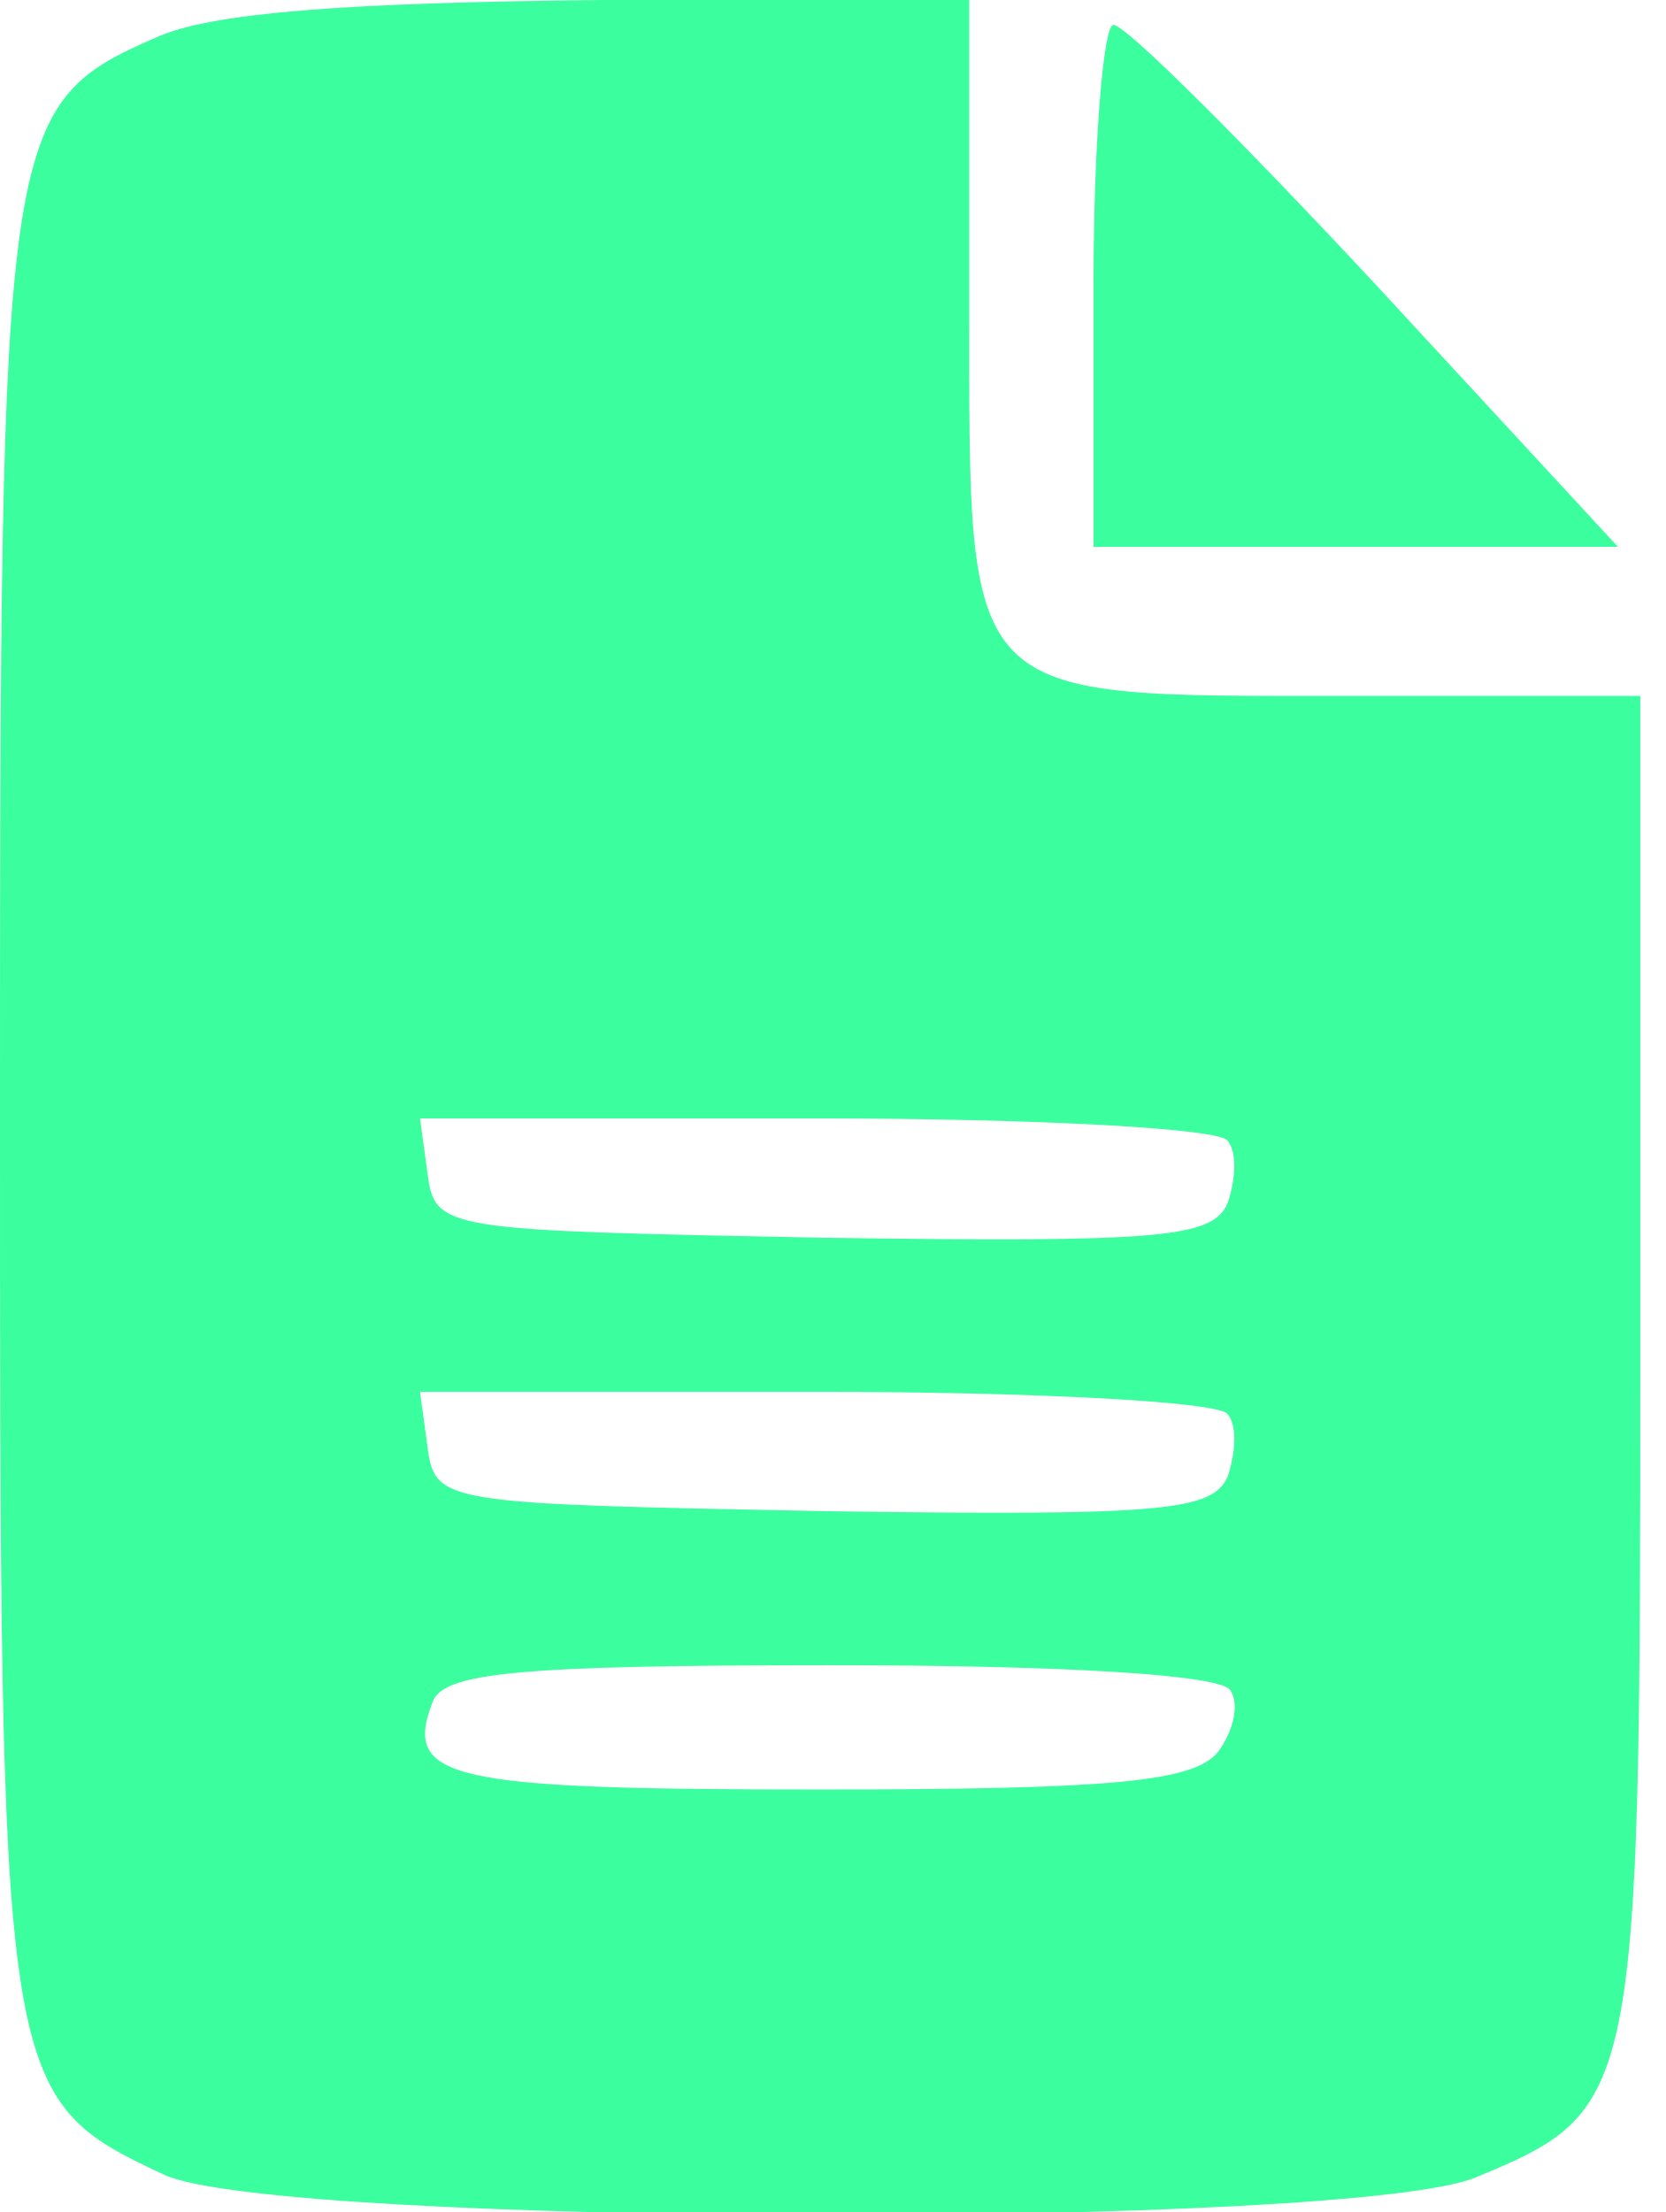
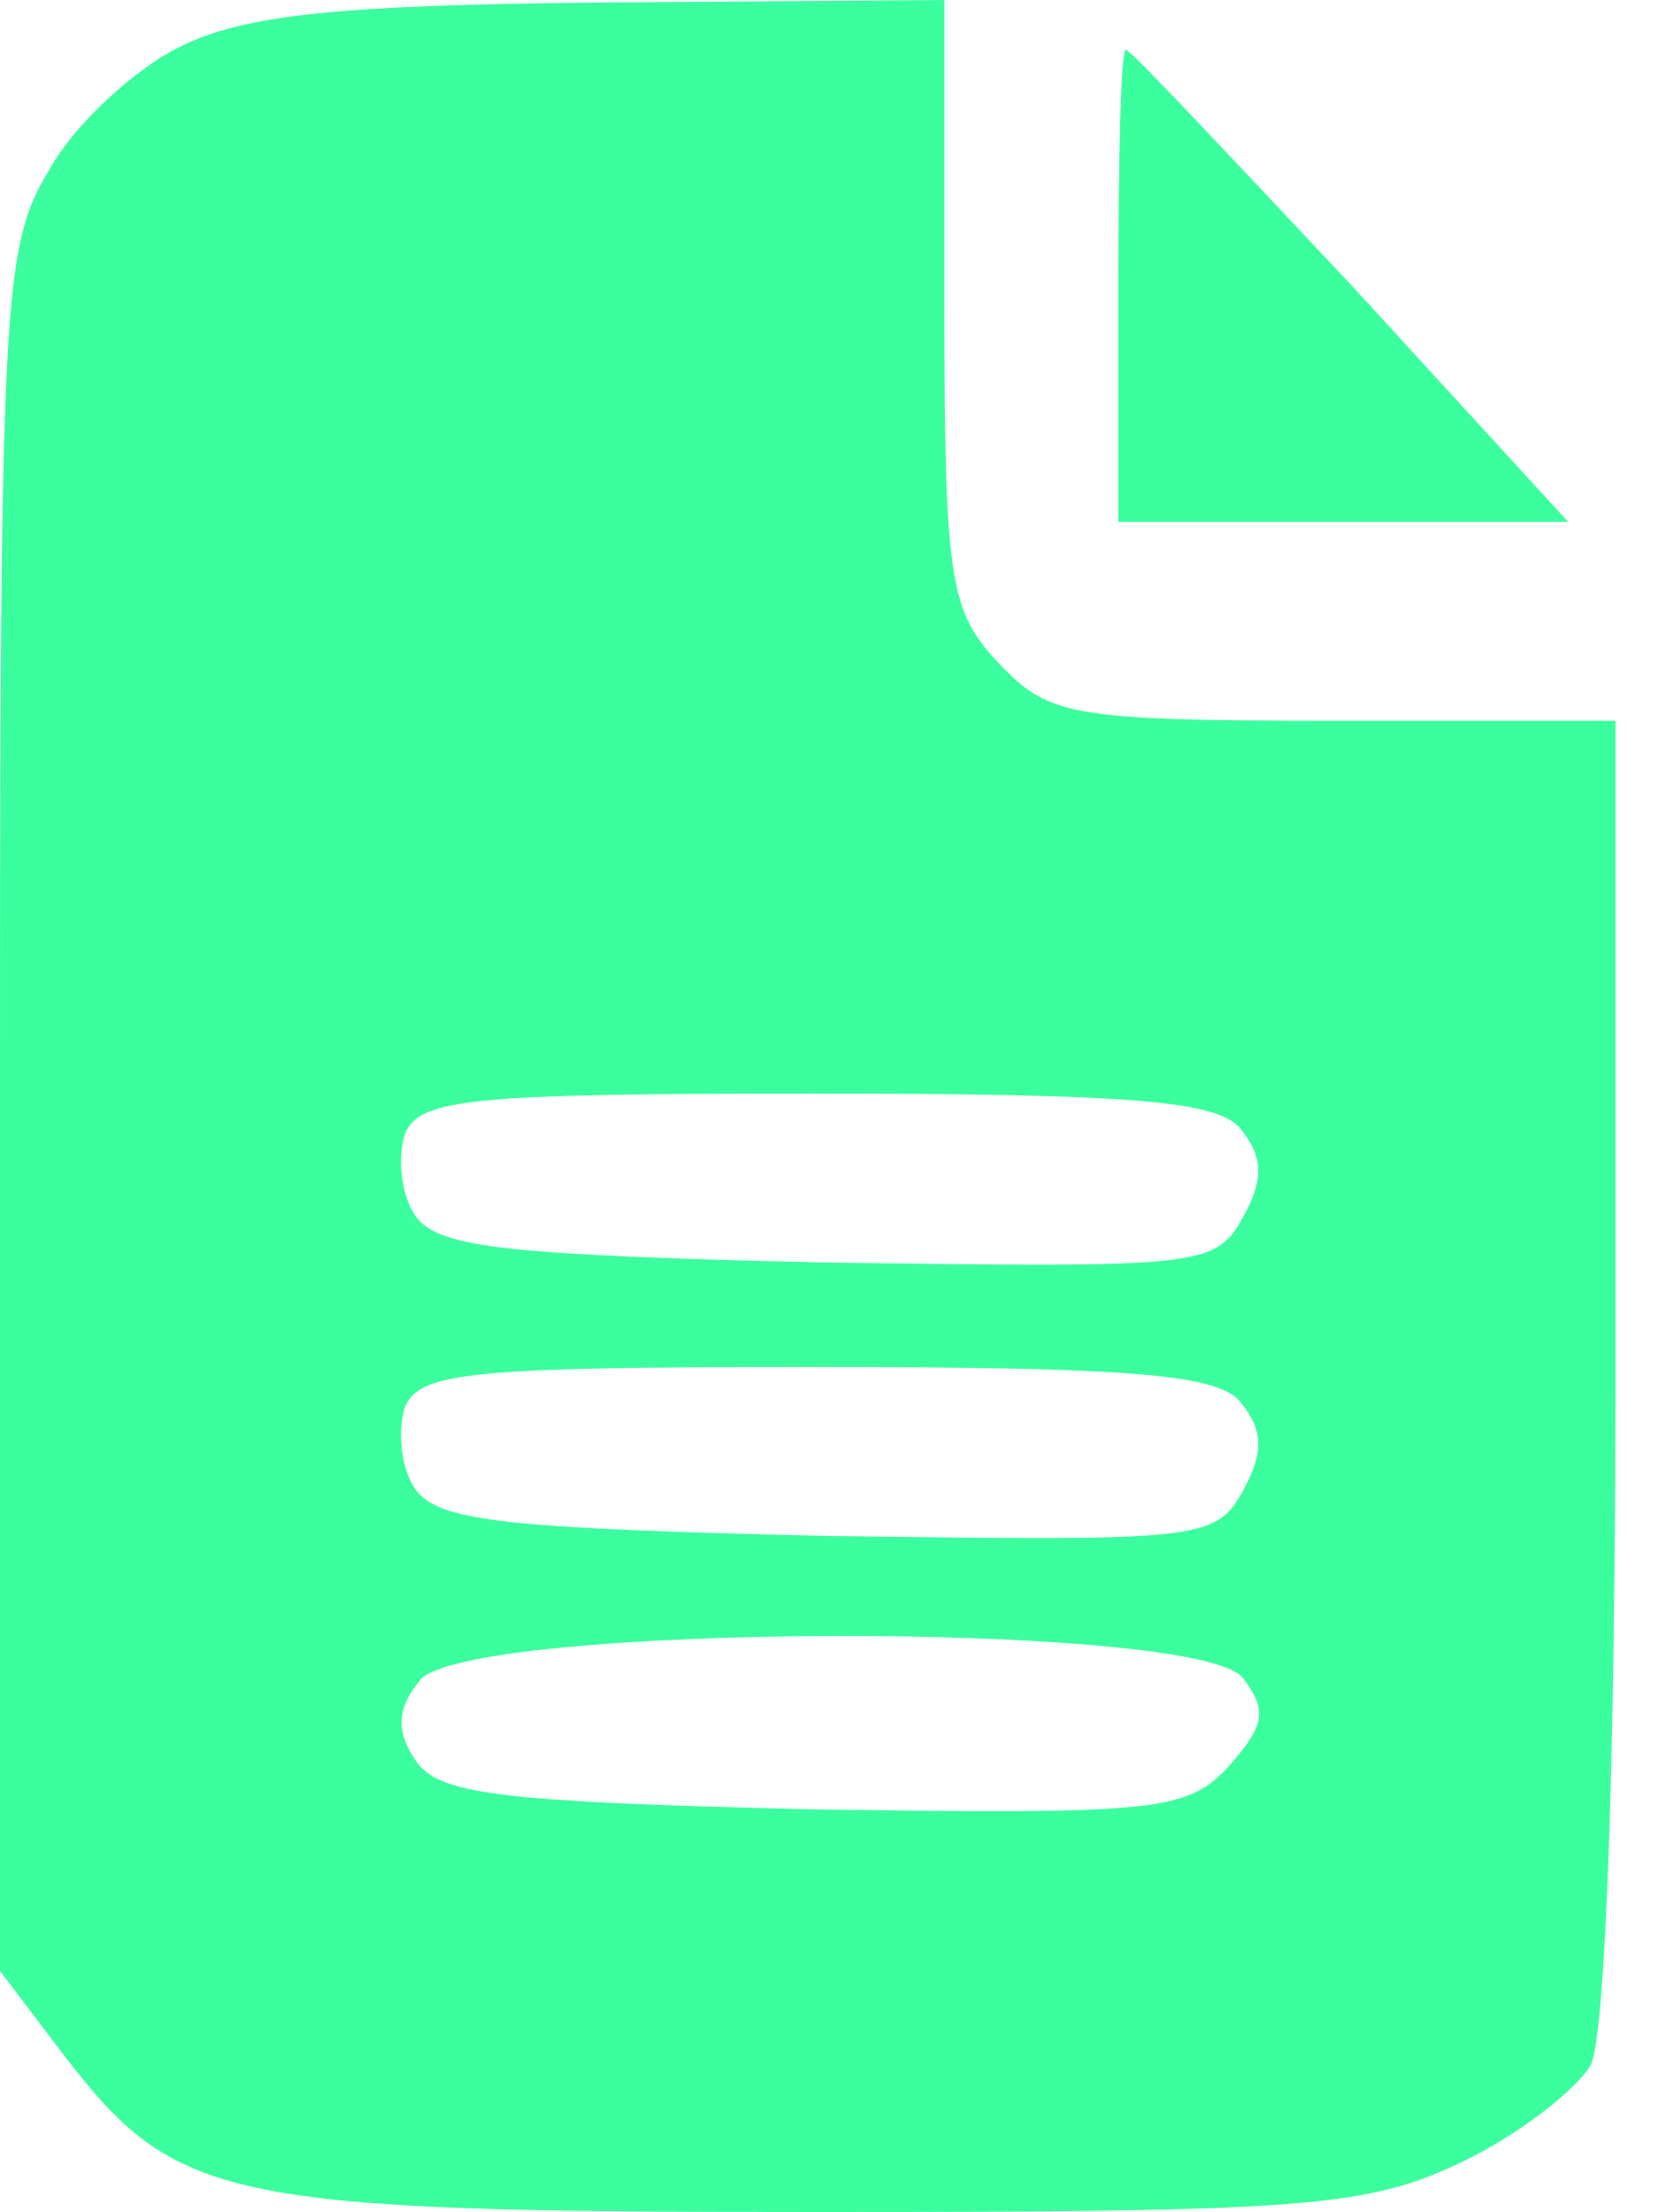
<svg xmlns="http://www.w3.org/2000/svg" viewBox="0 0 67 89" preserveAspectRatio="xMidYMid meet">
  <g transform="translate(0,89) scale(0.1,-0.1)" fill="#3bff9e">
-     <path d="M63 875 c-62 -27 -63 -36 -63 -430 0 -396 0 -399 66 -430 45 -21 478 -22 528 -1 65 27 66 31 66 328 l0 268 -118 0 c-156 0 -152 -4 -152 158 l0 122 -147 0 c-103 -1 -158 -5 -180 -15z m431 -444 c4 -5 3 -16 0 -25 -6 -14 -26 -16 -163 -14 -153 3 -156 3 -159 26 l-3 22 160 0 c88 0 162 -4 165 -9z m0 -110 c4 -5 3 -16 0 -25 -6 -14 -26 -16 -163 -14 -153 3 -156 3 -159 26 l-3 22 160 0 c88 0 162 -4 165 -9z m1 -111 c4 -6 1 -17 -5 -25 -10 -12 -43 -15 -161 -15 -148 0 -167 4 -155 35 4 12 34 15 160 15 97 0 157 -4 161 -10z M440 775 l0 -105 106 0 105 0 -97 105 c-54 58 -101 105 -106 105 -4 0 -8 -47 -8 -105z" />
+     <path d="M72 871 c-18 -9 -42 -31 -52 -49 -19 -31 -20 -52 -20 -379 l0 -346 25 -33 c46 -60 64 -64 305 -64 196 0 220 2 258 20 23 11 46 29 52 39 6 12 10 121 10 280 l0 261 -113 0 c-106 0 -115 2 -135 23 -20 21 -22 34 -22 145 l0 122 -137 -1 c-108 -1 -145 -5 -171 -18z m427 -435 c9 -11 10 -20 1 -36 -11 -20 -18 -20 -167 -18 -131 3 -157 6 -166 19 -6 9 -7 24 -4 33 6 14 27 16 165 16 127 0 162 -3 171 -14z m0 -110 c9 -11 10 -20 1 -36 -11 -20 -18 -20 -167 -18 -131 3 -157 6 -166 19 -6 9 -7 24 -4 33 6 14 27 16 165 16 127 0 162 -3 171 -14z m1 -111 c10 -13 9 -19 -5 -35 -17 -19 -29 -20 -168 -18 -127 3 -151 6 -160 20 -8 12 -7 21 2 32 19 23 312 24 331 1z M450 775 l0 -95 91 0 90 0 -87 95 c-49 52 -89 95 -91 95 -2 0 -3 -43 -3 -95z" />
  </g>
</svg>
